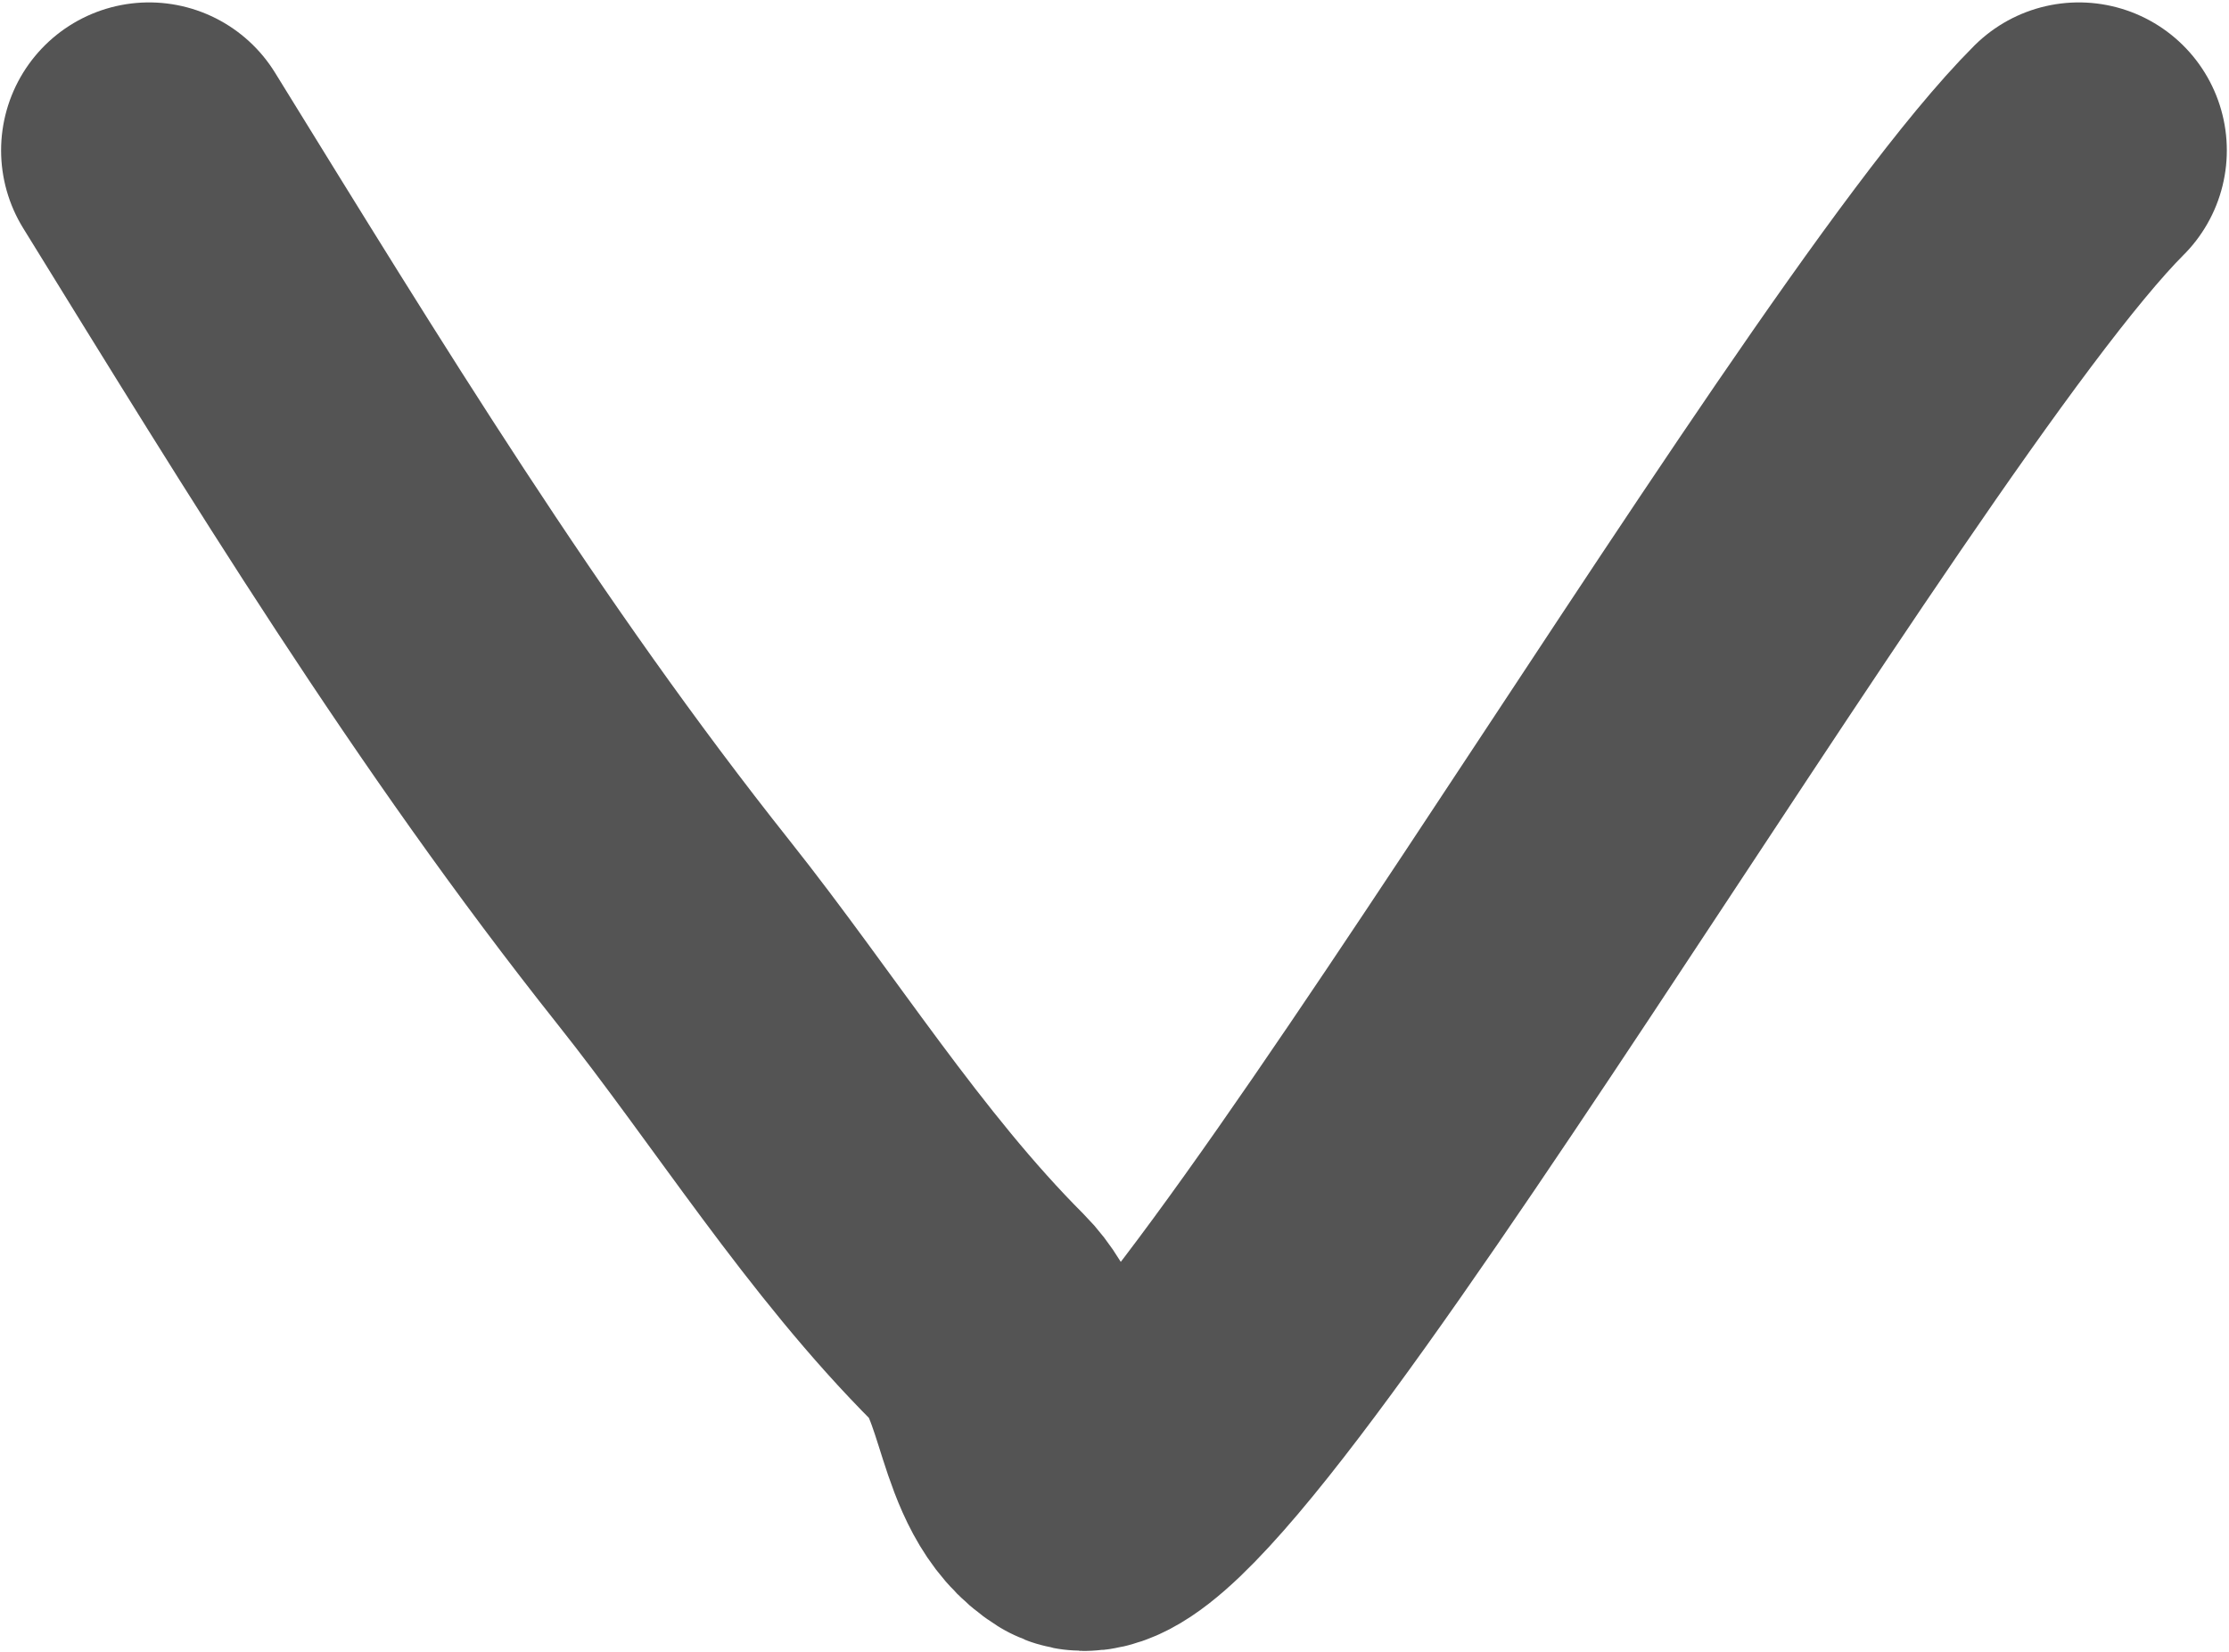
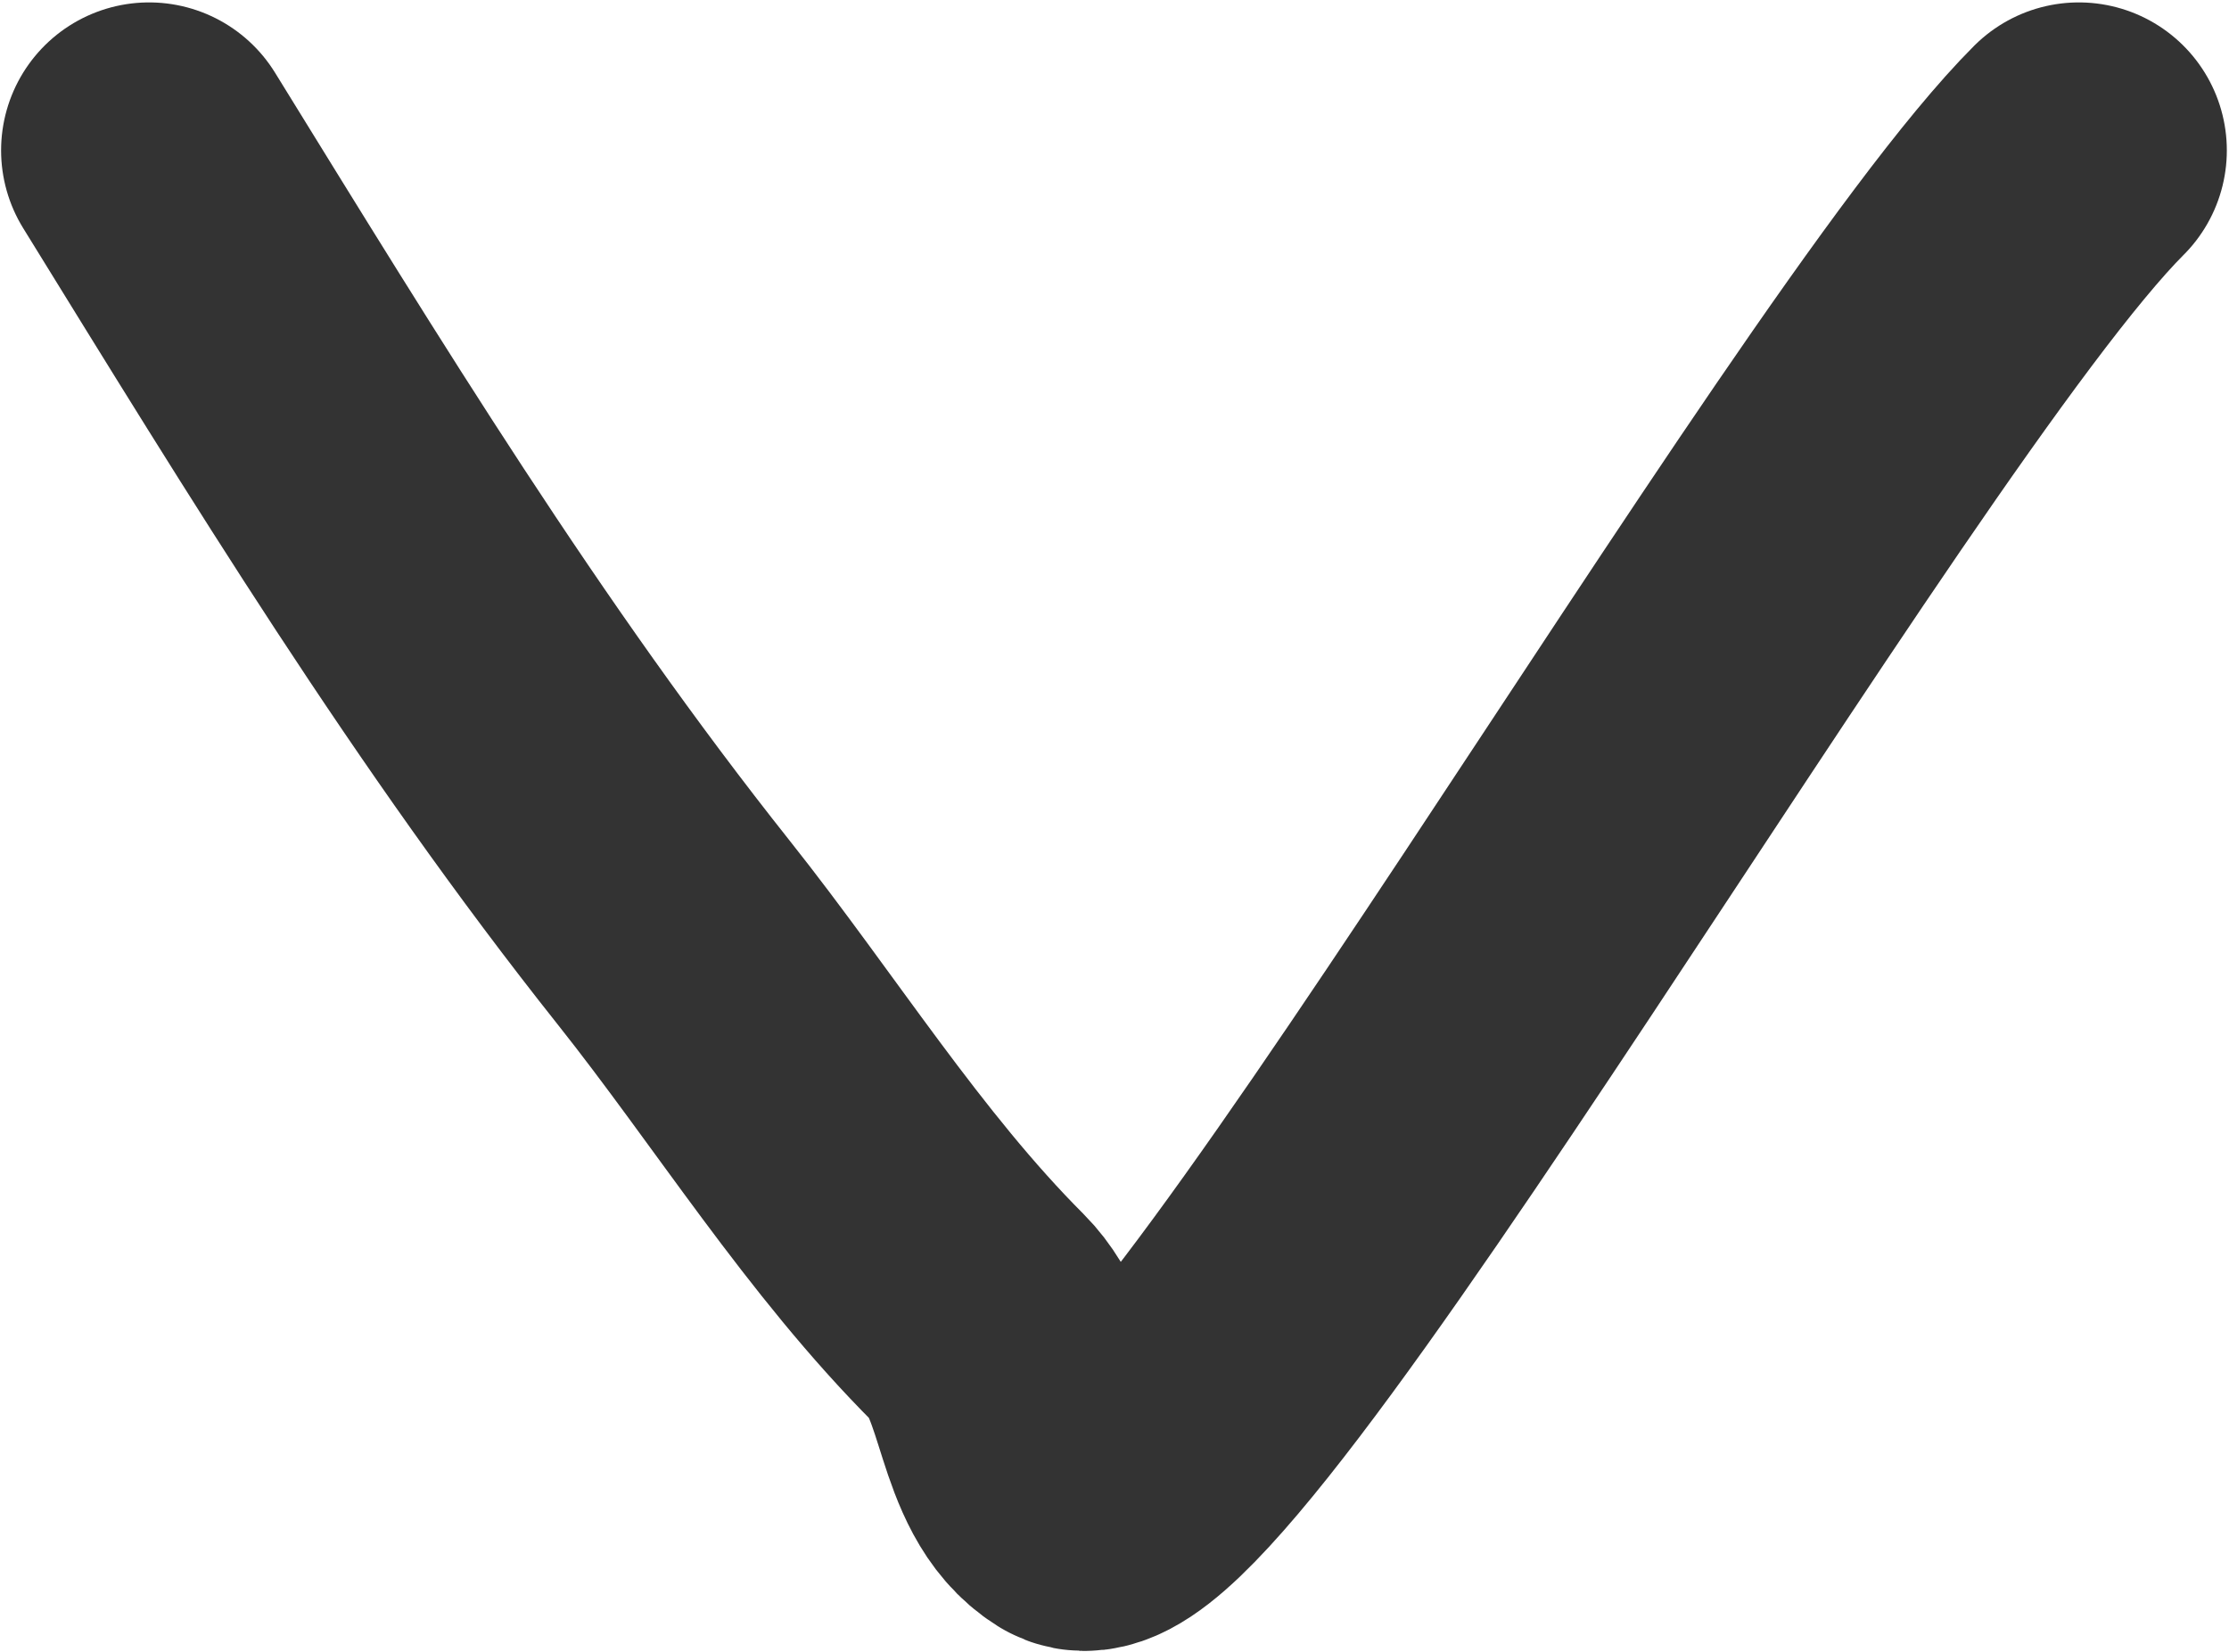
<svg xmlns="http://www.w3.org/2000/svg" width="610" height="452" viewBox="0 0 610 452" fill="none">
-   <path d="M40.799 41.159C86.245 114.794 130.608 187.556 184.407 255.285C212.001 290.024 236.36 329.371 267.792 360.803C280.887 373.898 278.791 400.945 294.558 410.731C321.151 427.237 505.549 104.516 568.906 41.159" stroke="#545454" stroke-width="81" stroke-linecap="round" />
+   <path d="M40.799 41.159C86.245 114.794 130.608 187.556 184.407 255.285C212.001 290.024 236.36 329.371 267.792 360.803C280.887 373.898 278.791 400.945 294.558 410.731C321.151 427.237 505.549 104.516 568.906 41.159" stroke="#333" stroke-width="81" stroke-linecap="round" />
</svg>
